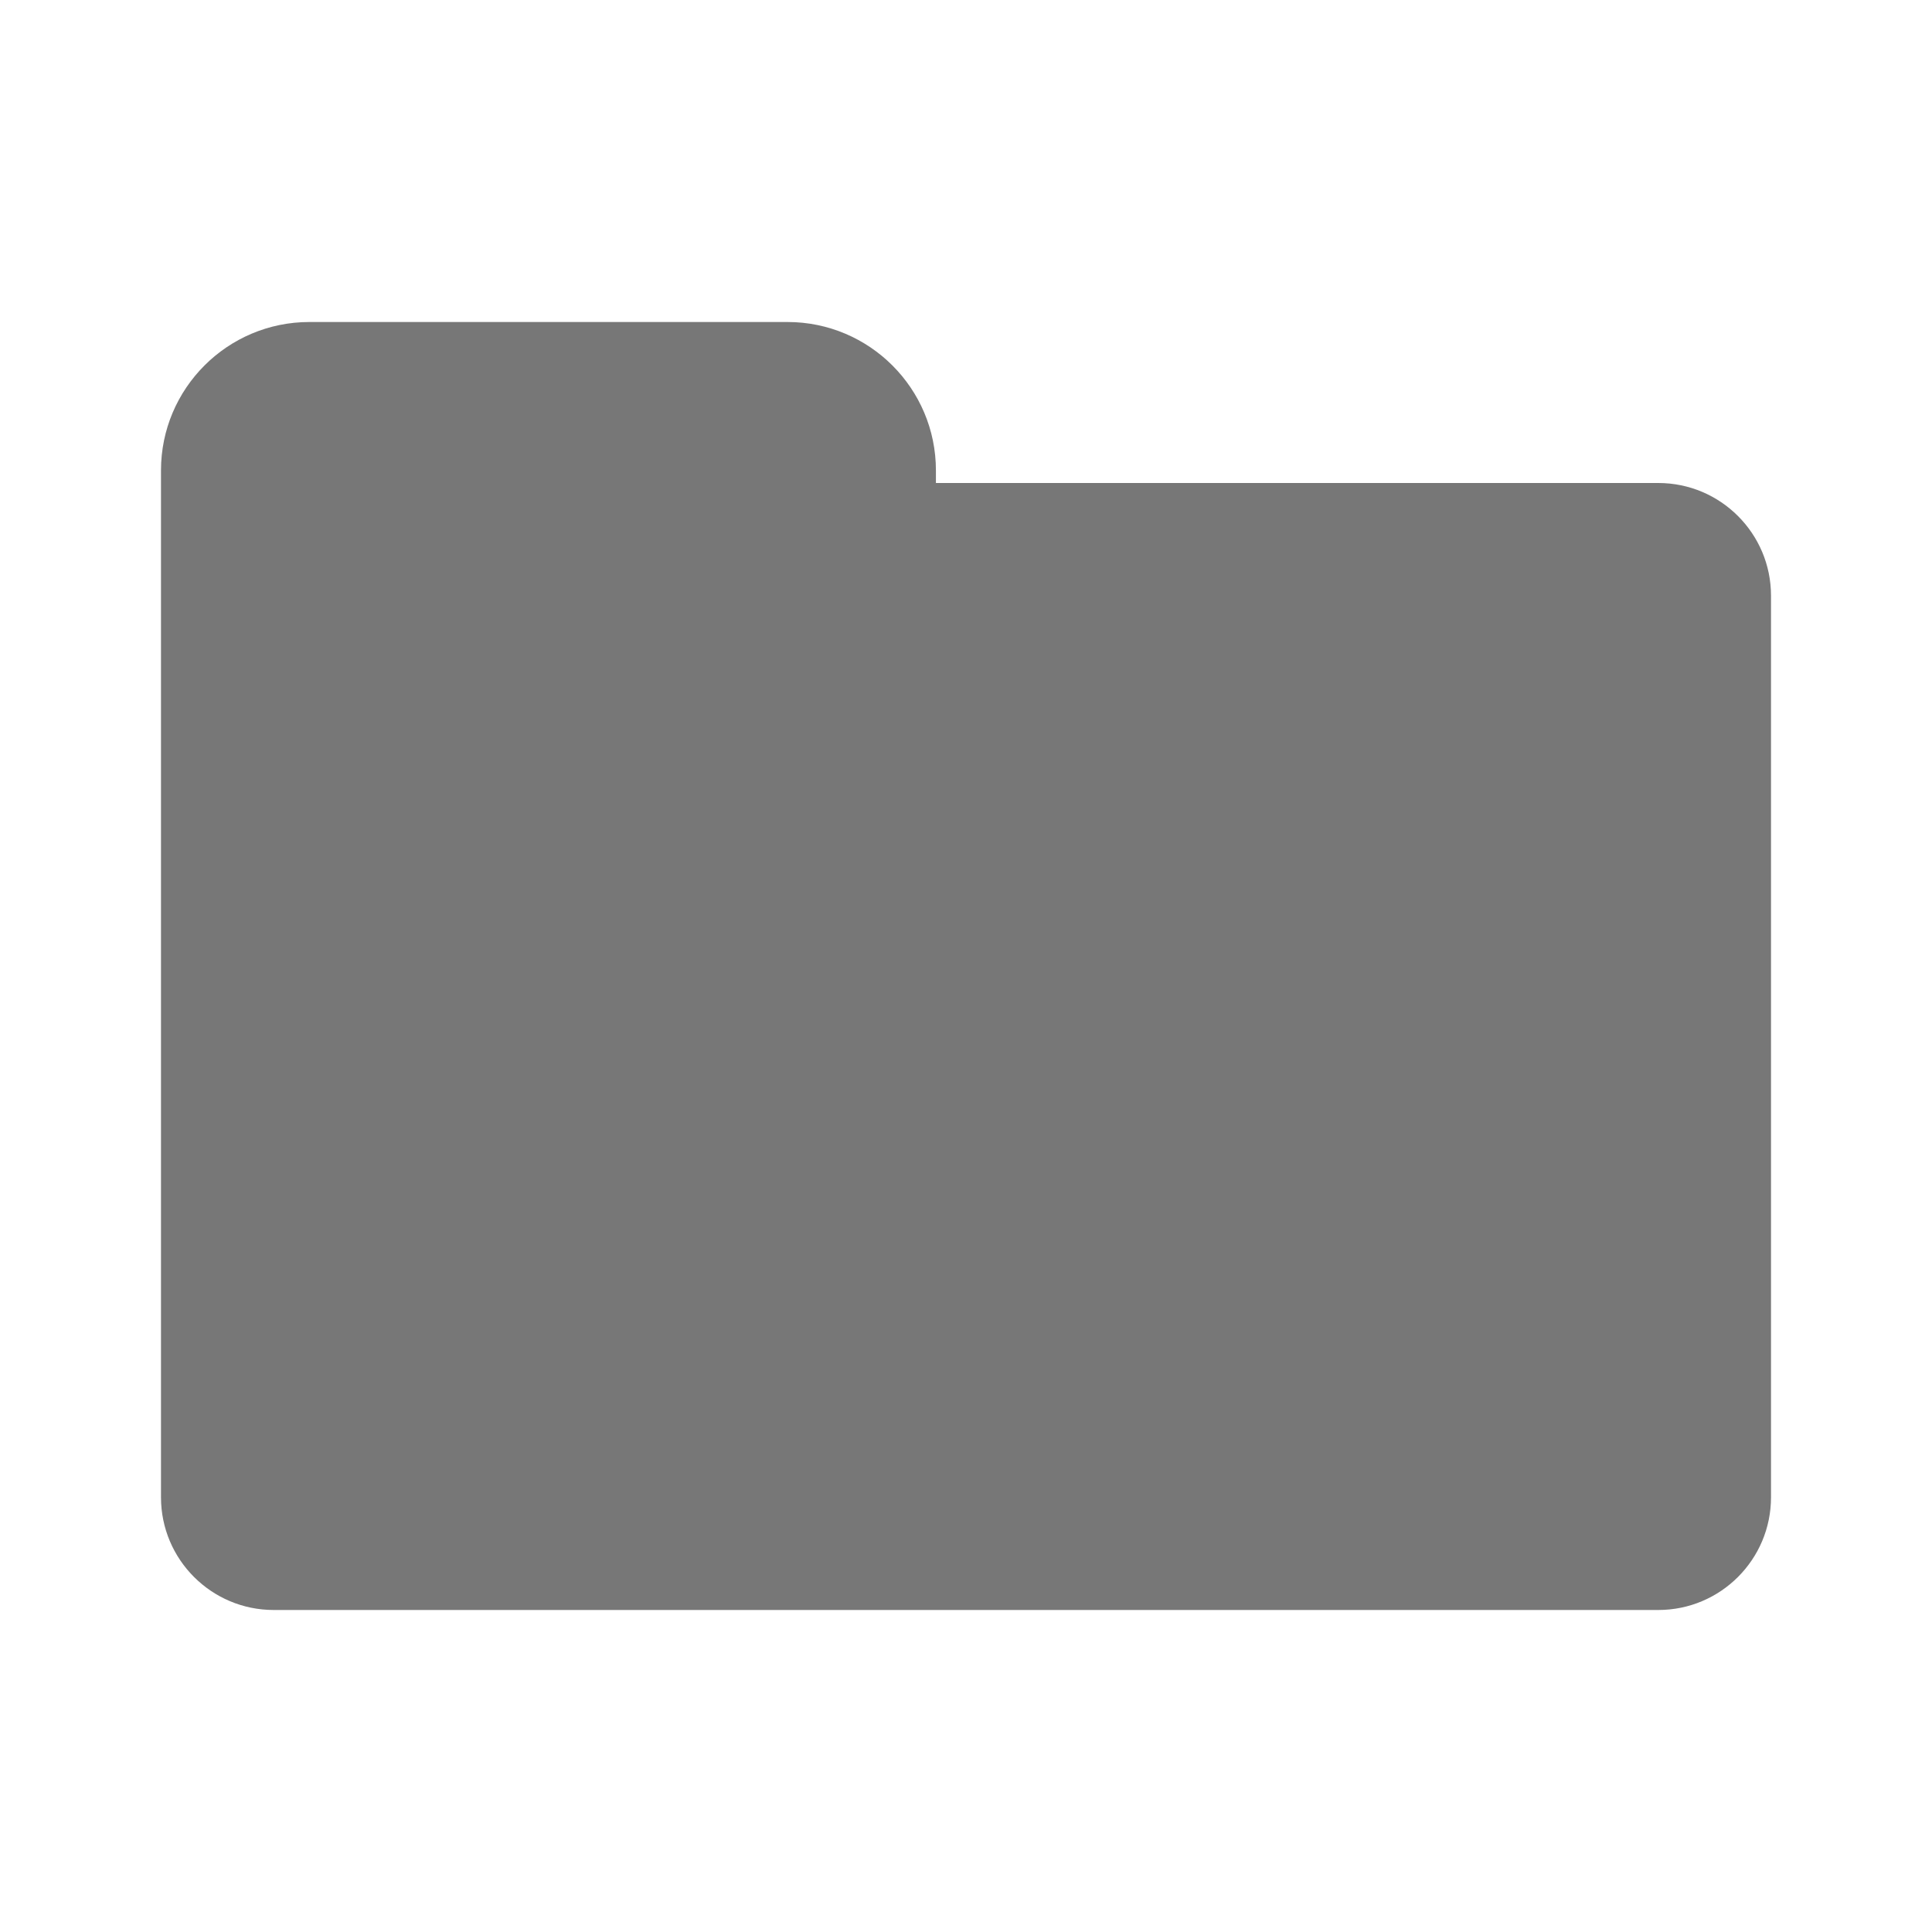
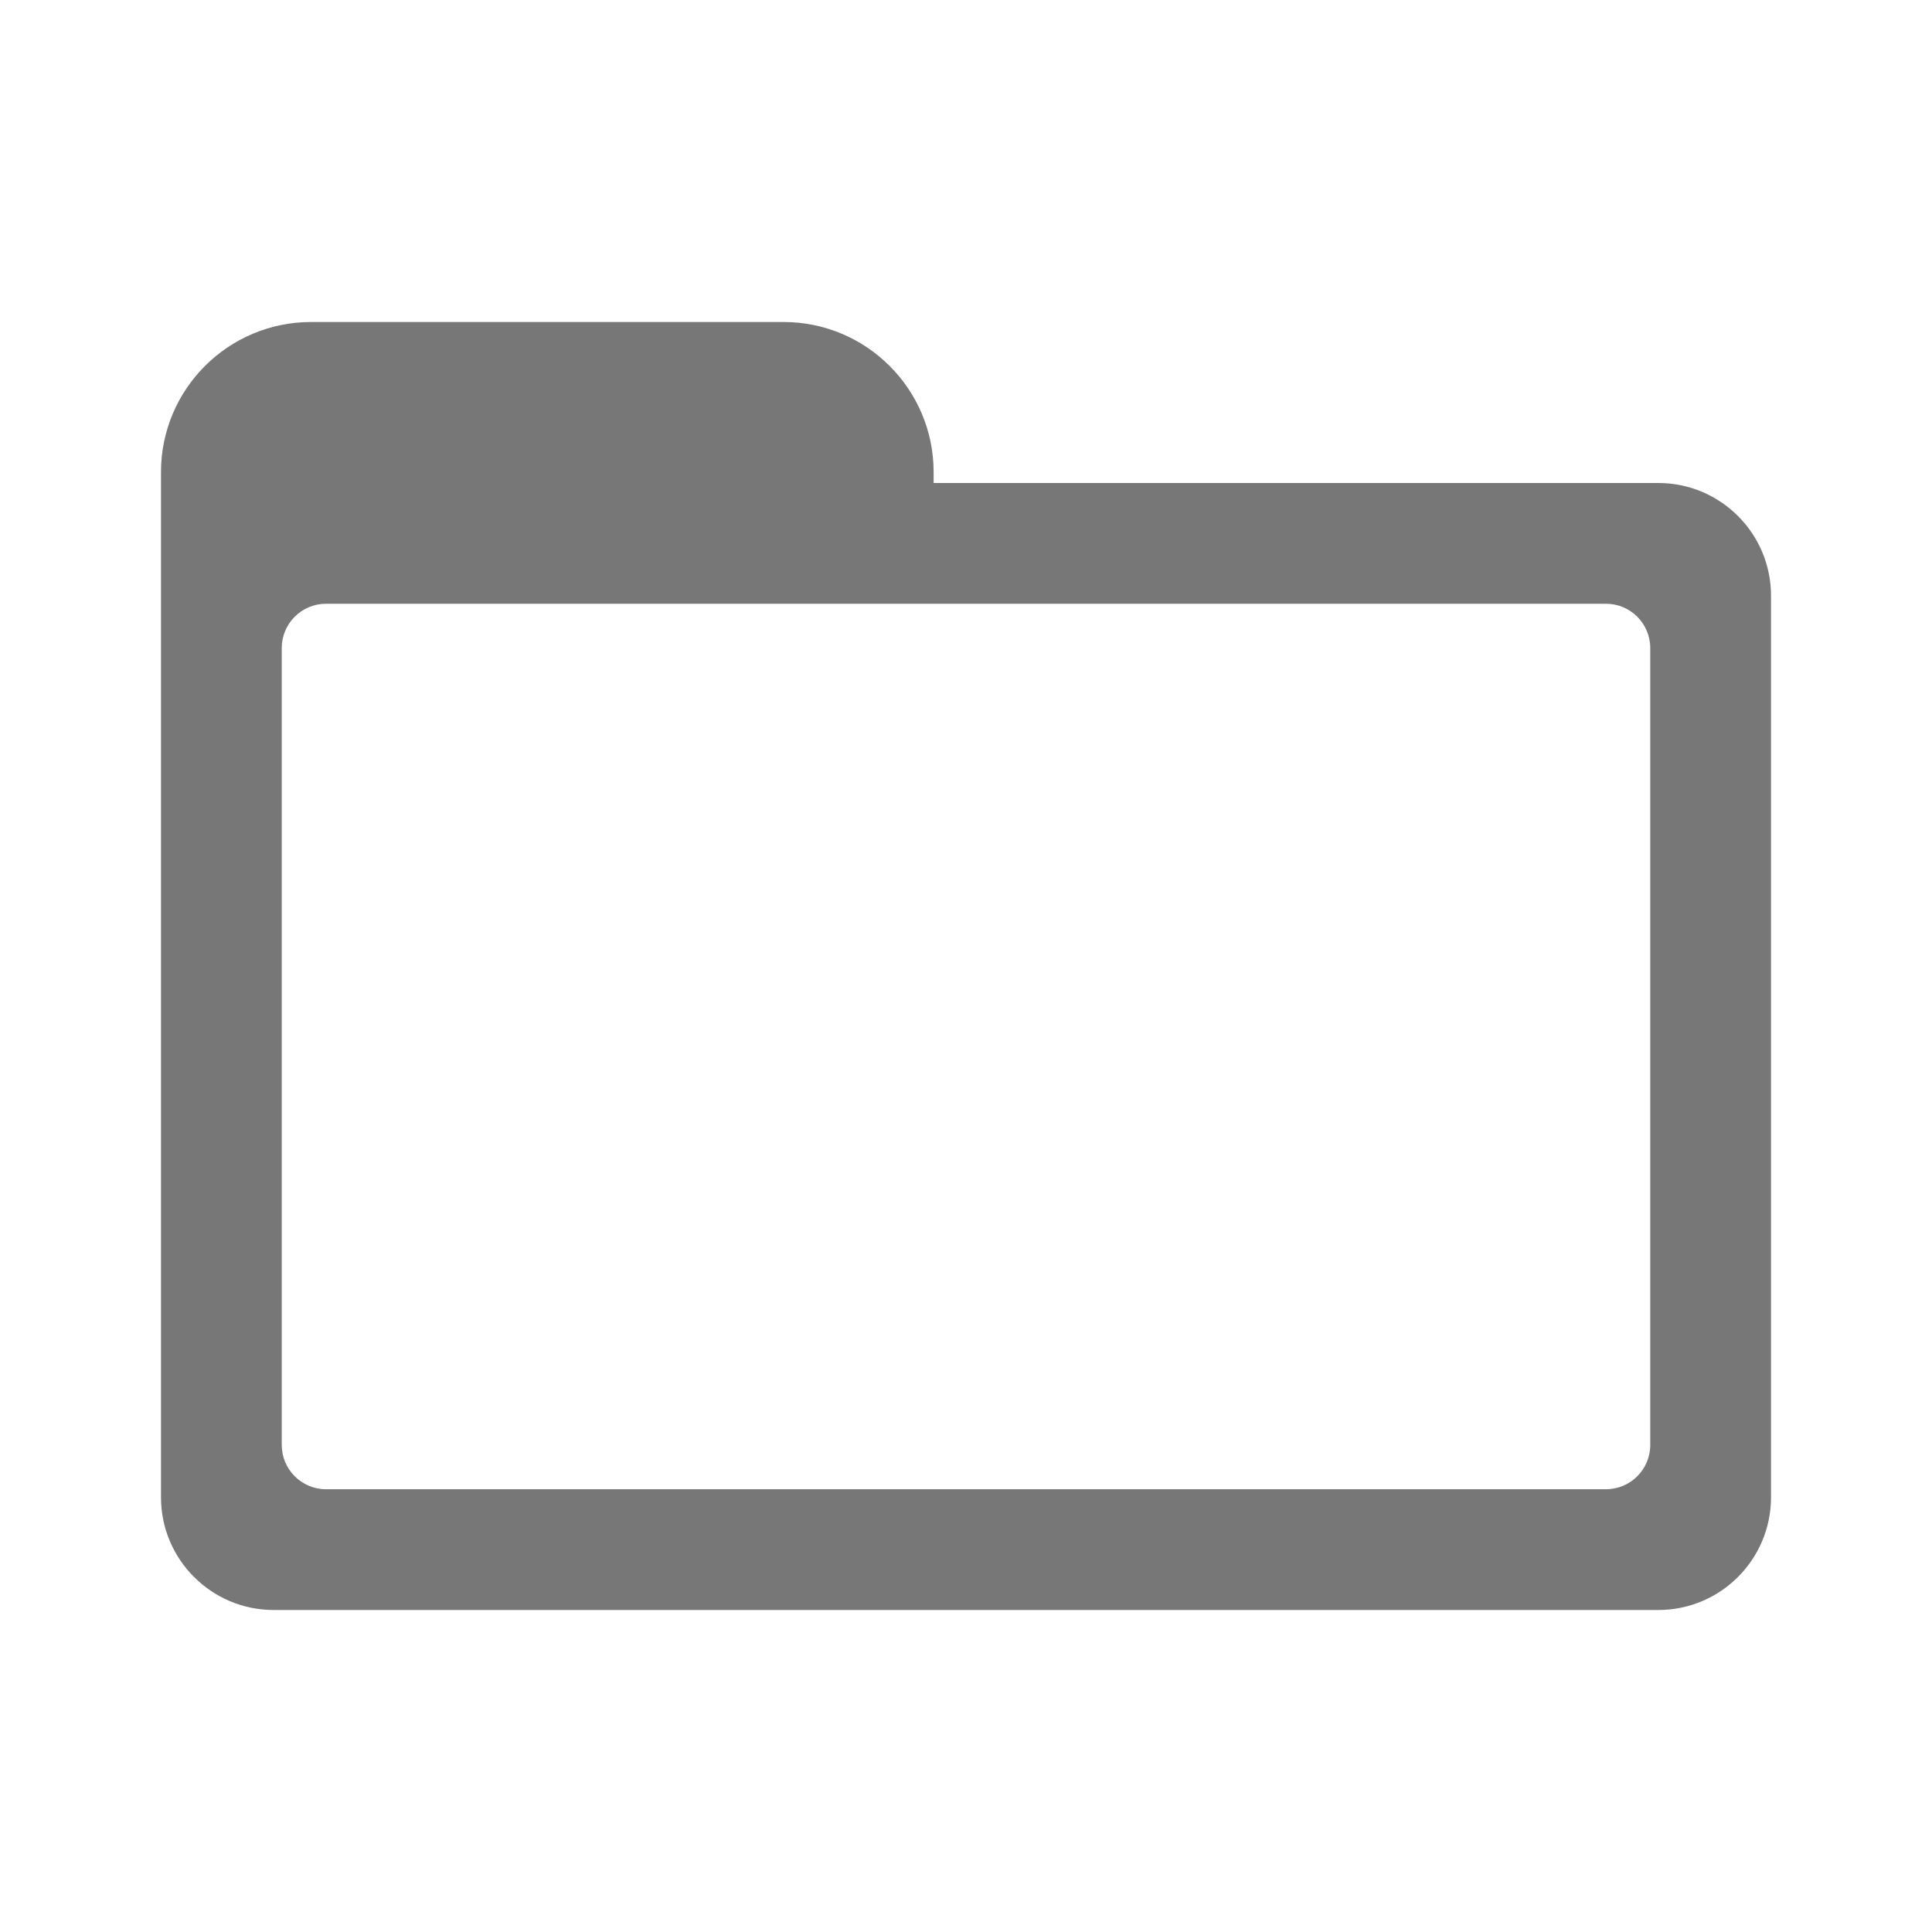
- <svg xmlns="http://www.w3.org/2000/svg" width="24px" height="24px" viewBox="0 0 100 100" version="1.1" xml:space="preserve">
-   <path d="M8.333,24.348l0,53.152c0,3.22 2.614,5.833 5.834,5.833l71.666,0c3.22,0 5.834,-2.613 5.834,-5.833l-0,-46.667c-0,-3.219 -2.614,-5.833 -5.834,-5.833l-37.39,-0l0,-0.652c0,-4.24 -3.442,-7.681 -7.681,-7.681l-24.748,-0c-4.239,-0 -7.681,3.441 -7.681,7.681Zm77.084,9.194c-0,-1.265 -1.027,-2.292 -2.292,-2.292l-66.25,0c-1.265,0 -2.292,1.027 -2.292,2.292l0,41.25c0,1.264 1.027,2.291 2.292,2.291l66.25,0c1.265,0 2.292,-1.027 2.292,-2.291l-0,-41.25Z" style="fill:#777;" />
+ <svg xmlns="http://www.w3.org/2000/svg" width="24px" height="24px" viewBox="0 0 100 100" version="1.1" xml:space="preserve" style="fill-rule:evenodd;clip-rule:evenodd;">
+   <path d="M8.333,24.434l0,53.066c0,3.219 2.614,5.833 5.833,5.833l71.668,0c3.219,0 5.833,-2.614 5.833,-5.833l0,-46.667c0,-3.219 -2.614,-5.833 -5.833,-5.833l-37.51,-0l0,-0.566c0,-4.287 -3.48,-7.767 -7.766,-7.767l-24.458,0c-4.287,0 -7.767,3.48 -7.767,7.767Zm77.084,9.108c0,-1.265 -1.027,-2.292 -2.292,-2.292l-66.25,0c-1.265,0 -2.292,1.027 -2.292,2.292l0,41.249c0,1.265 1.027,2.292 2.292,2.292l66.25,-0c1.265,-0 2.292,-1.027 2.292,-2.292l0,-41.249Z" style="fill:#777;" />
</svg>
